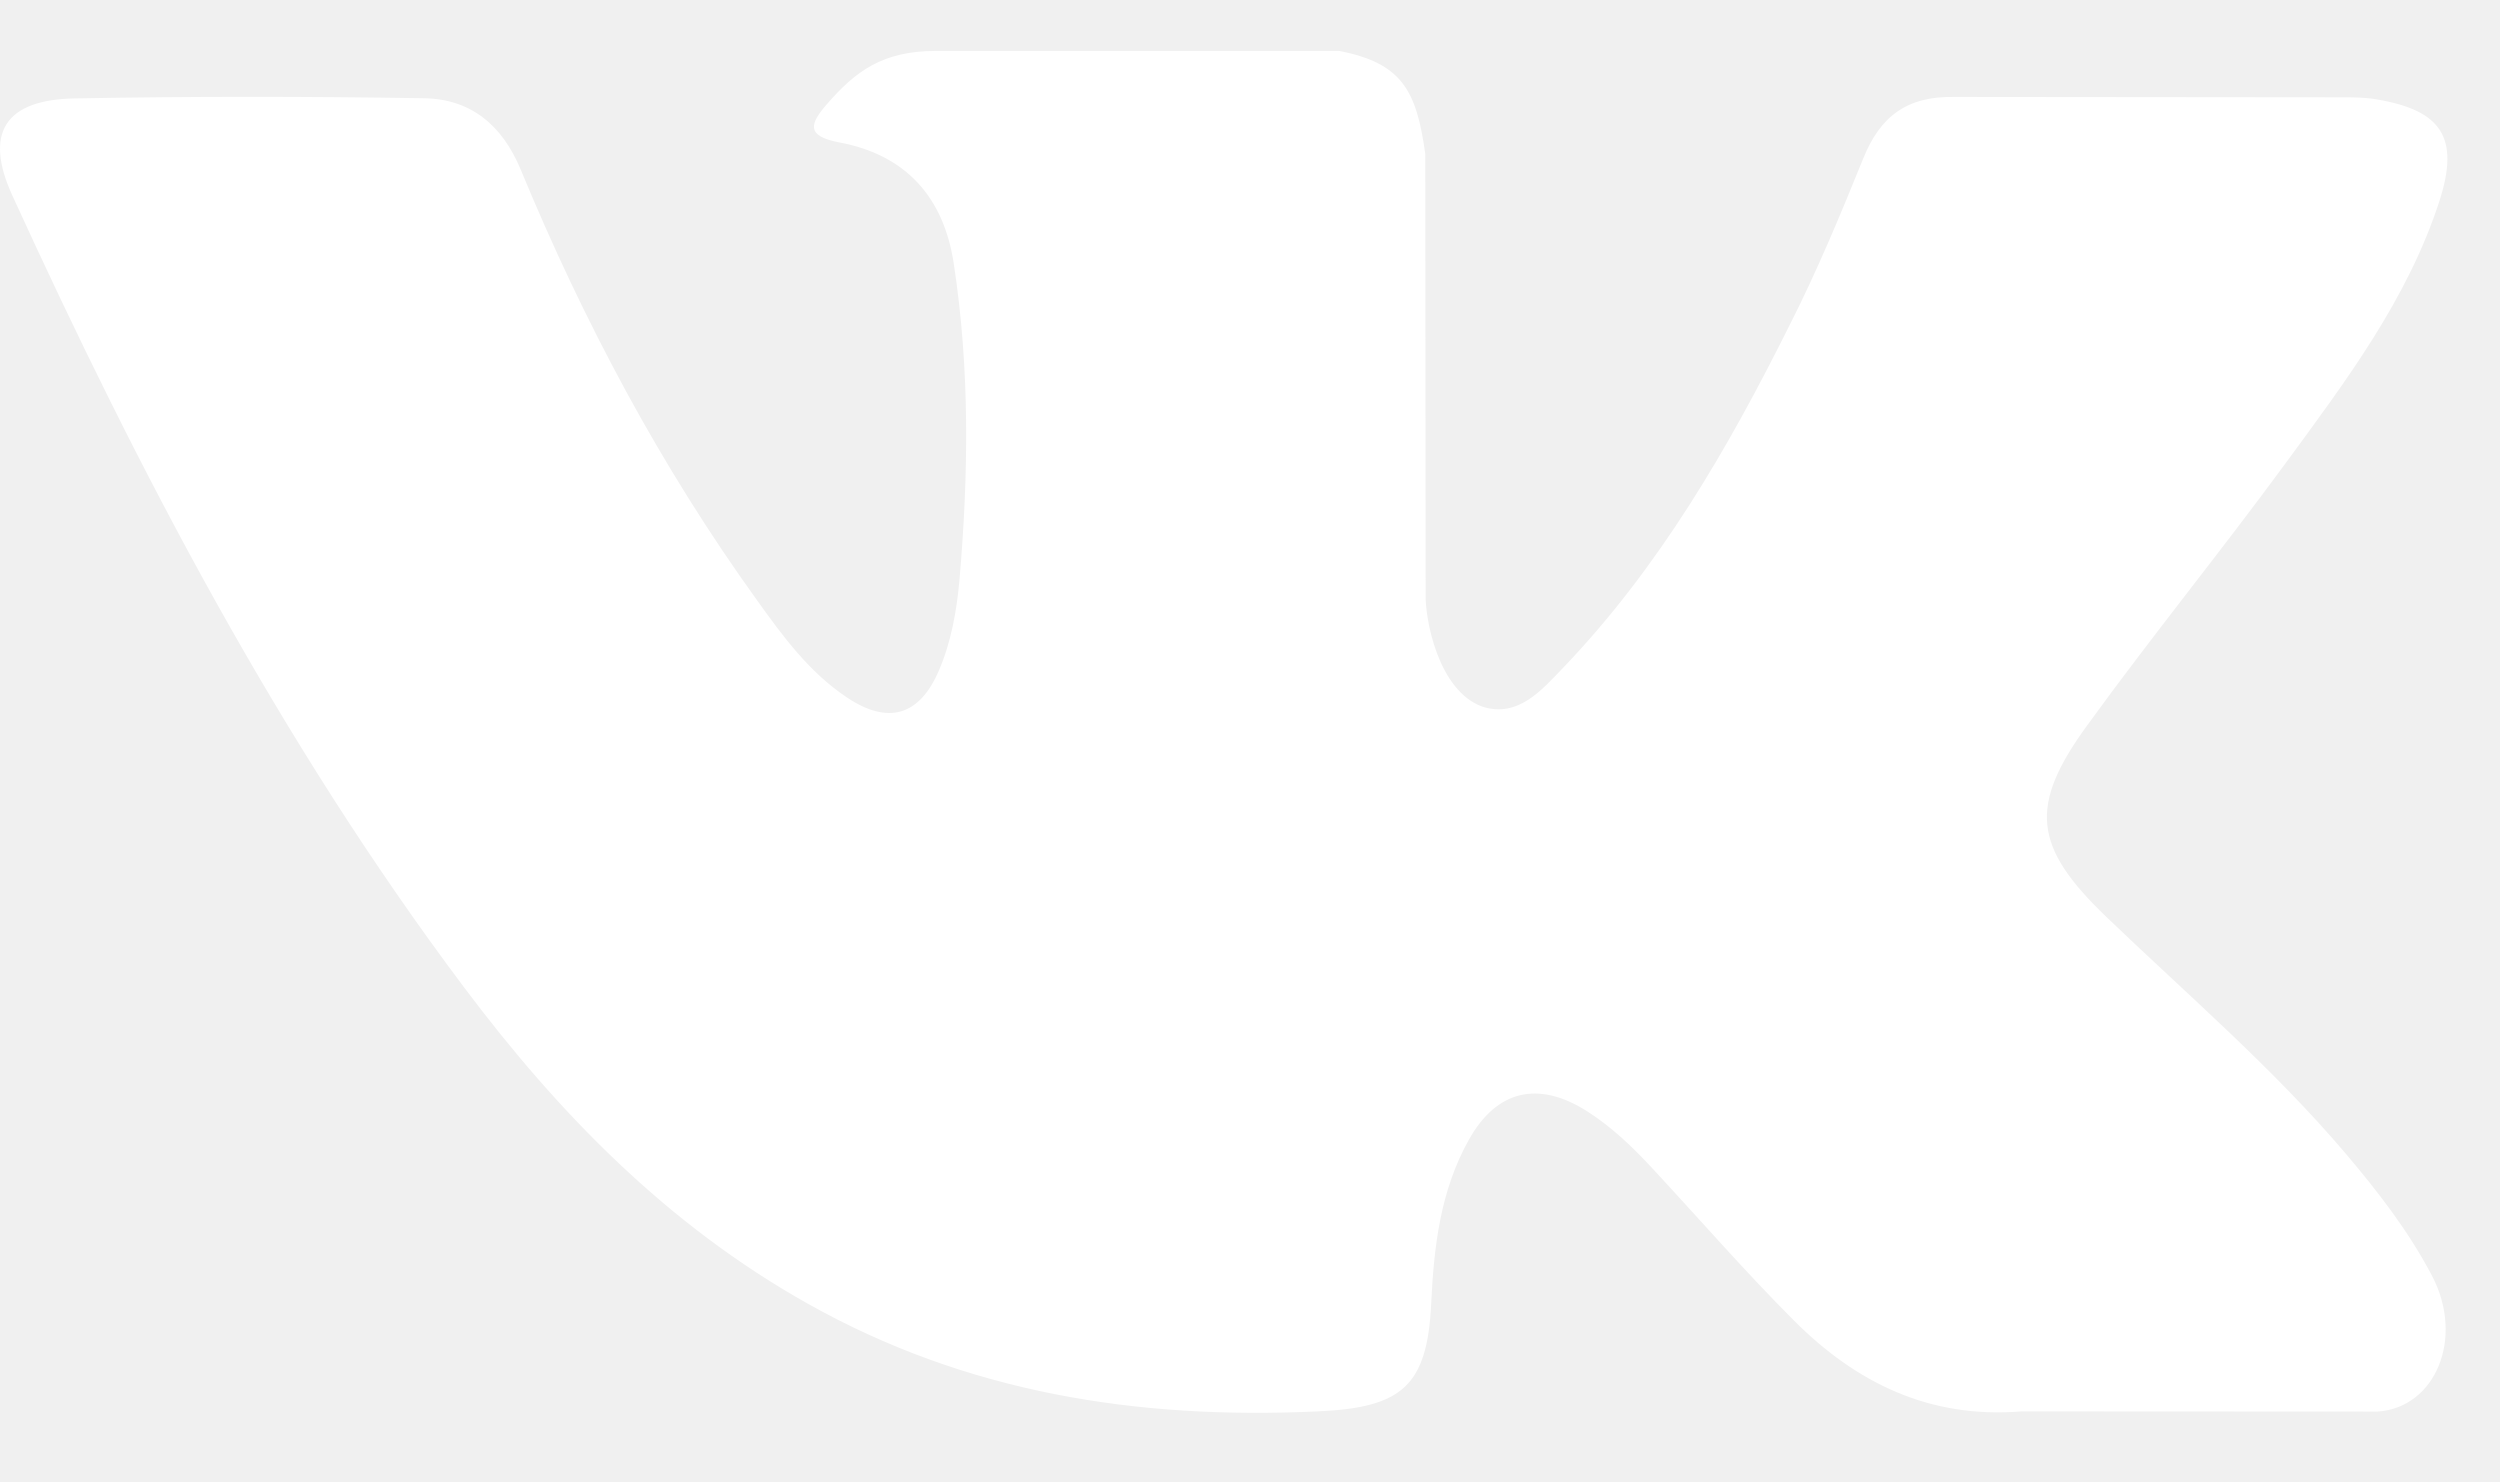
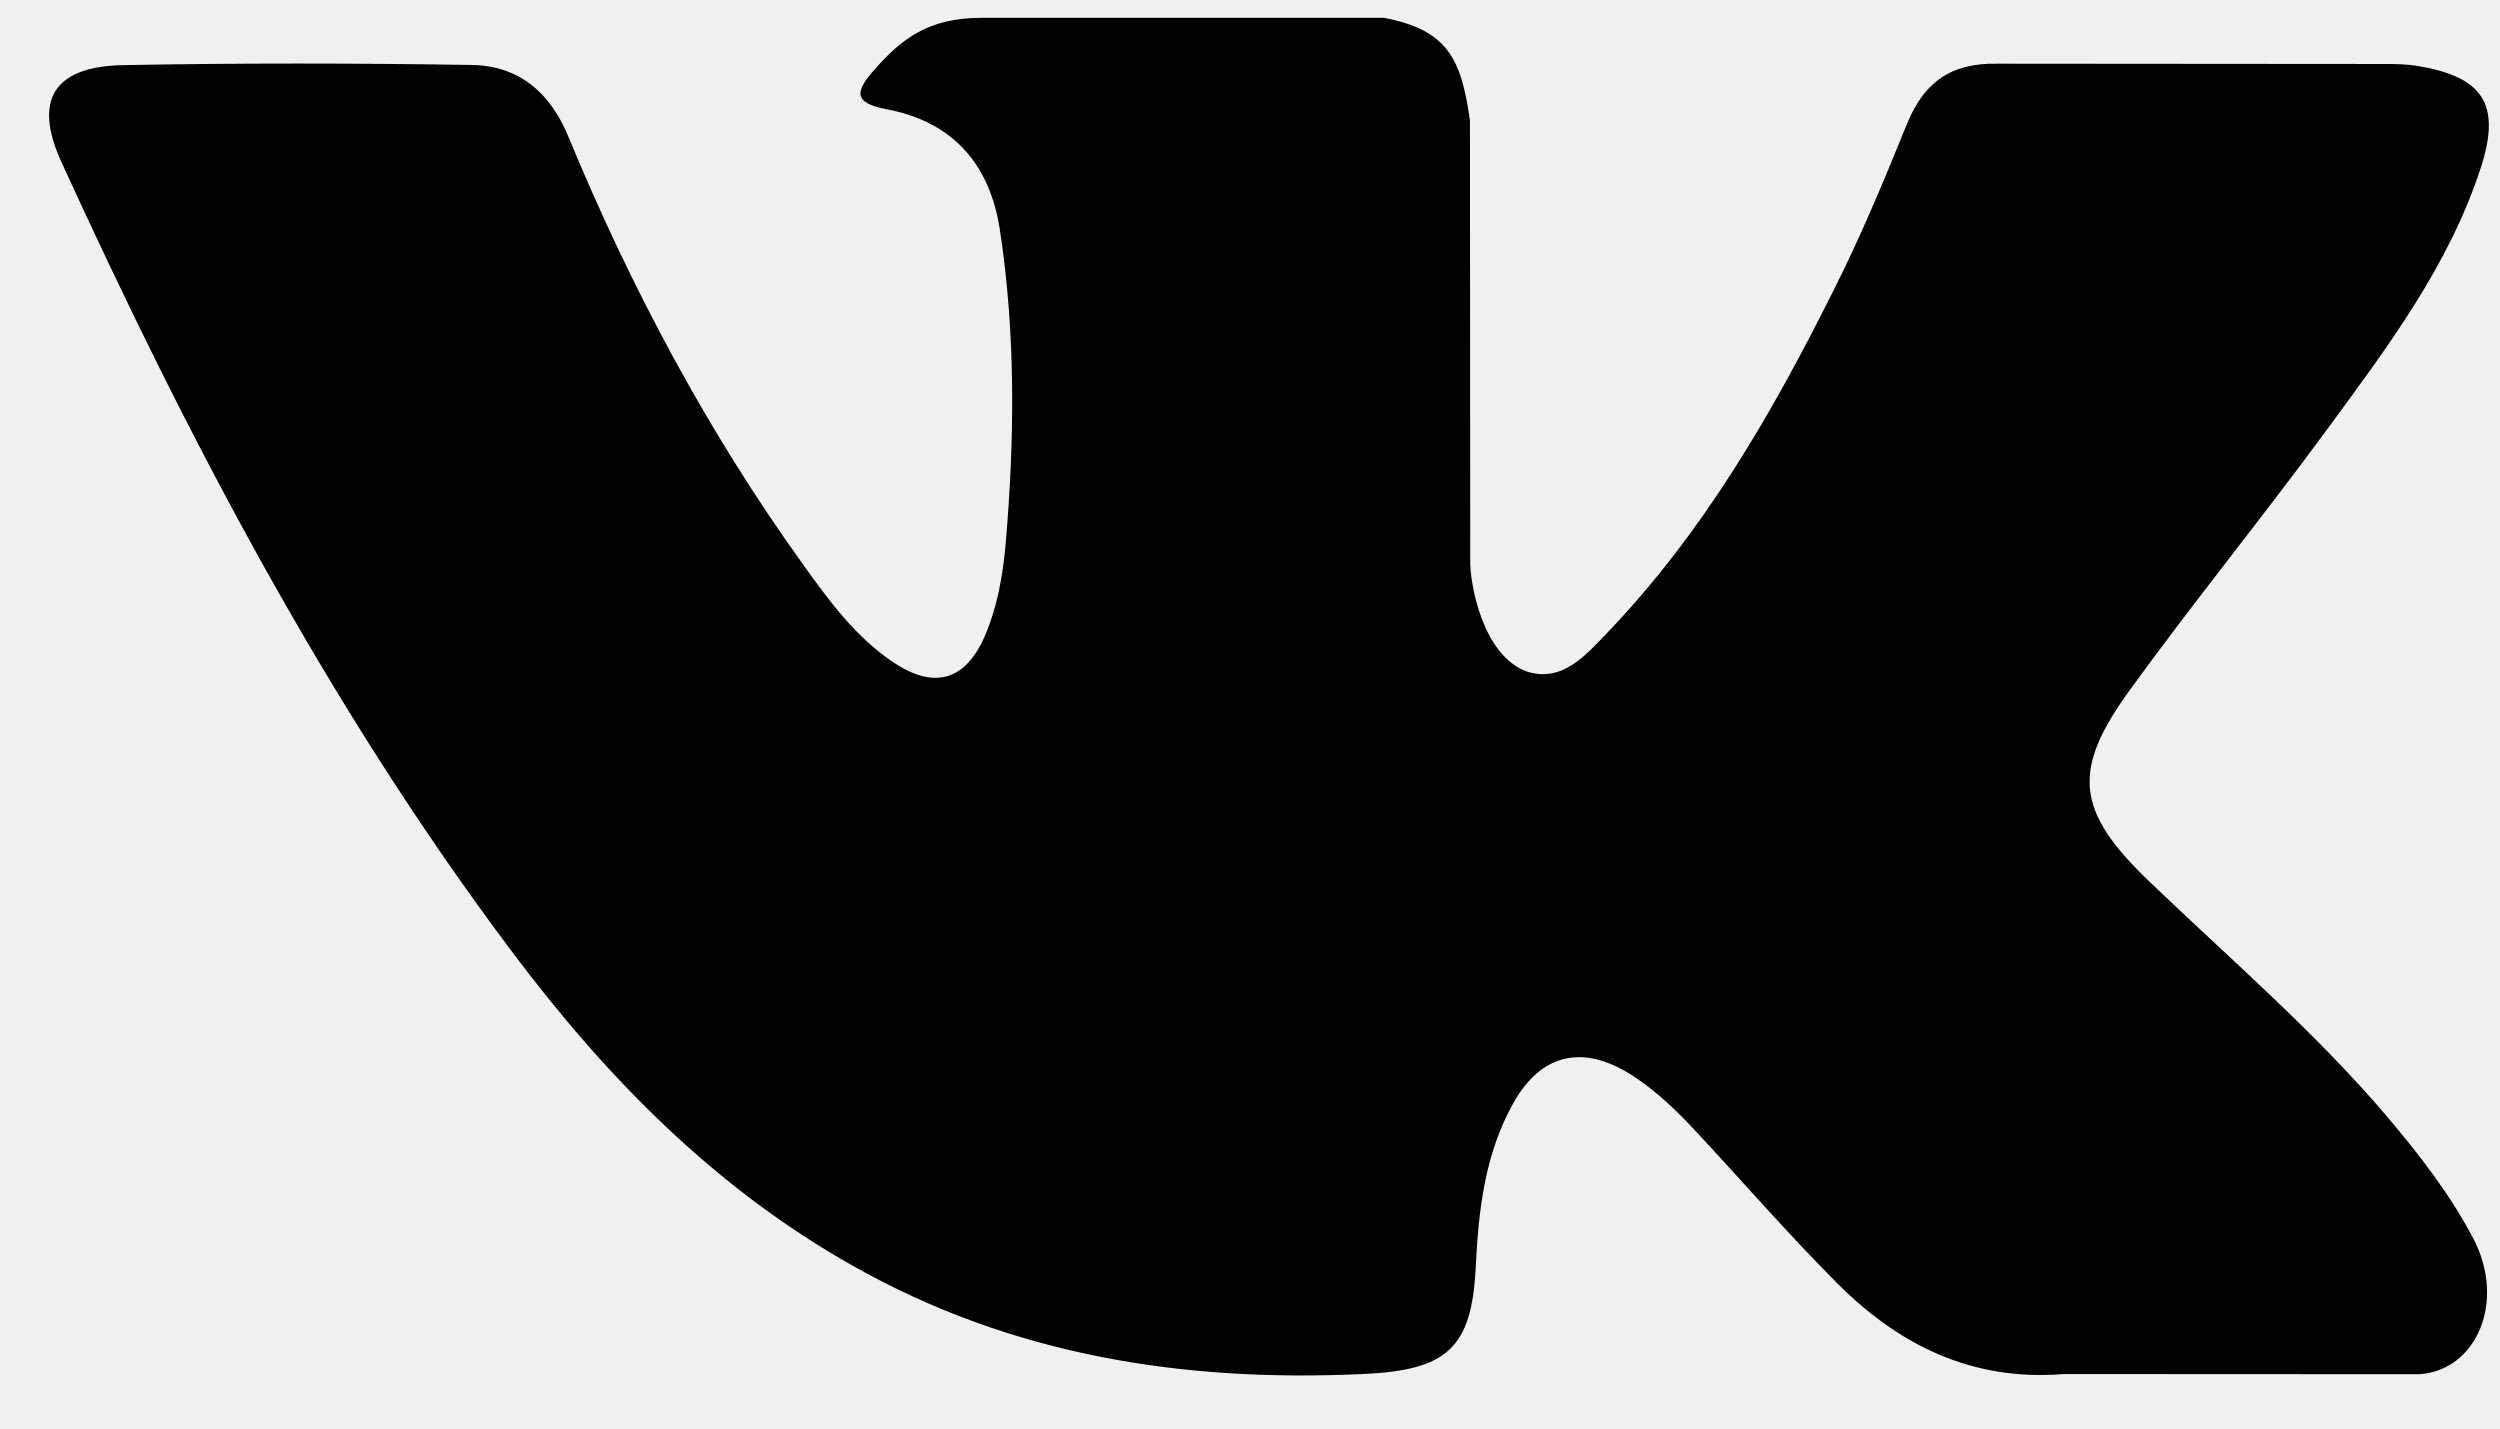
- <svg xmlns="http://www.w3.org/2000/svg" width="27" height="16" viewBox="0 0 27 16" fill="none">
-   <path fill-rule="evenodd" clip-rule="evenodd" d="M22.749 9.903C23.625 10.744 24.551 11.536 25.337 12.463C25.685 12.874 26.014 13.299 26.265 13.777C26.622 14.457 26.298 15.204 25.679 15.245L21.829 15.243C20.836 15.324 20.043 14.931 19.377 14.264C18.843 13.73 18.35 13.161 17.837 12.609C17.628 12.384 17.407 12.172 17.144 12.004C16.618 11.667 16.163 11.77 15.863 12.311C15.556 12.858 15.486 13.466 15.457 14.076C15.415 14.969 15.142 15.203 14.231 15.243C12.284 15.333 10.437 15.044 8.721 14.078C7.207 13.228 6.034 12.025 5.013 10.665C3.024 8.015 1.502 5.104 0.133 2.111C-0.174 1.439 0.051 1.076 0.807 1.063C2.063 1.04 3.319 1.041 4.578 1.061C5.088 1.068 5.426 1.356 5.623 1.83C6.303 3.474 7.134 5.037 8.179 6.487C8.456 6.874 8.739 7.259 9.143 7.53C9.59 7.831 9.93 7.732 10.14 7.242C10.273 6.933 10.332 6.597 10.362 6.266C10.461 5.123 10.475 3.982 10.3 2.843C10.192 2.133 9.785 1.672 9.064 1.538C8.696 1.468 8.751 1.333 8.929 1.127C9.238 0.771 9.529 0.55 10.11 0.55H14.462C15.147 0.682 15.299 0.985 15.393 1.663L15.397 6.416C15.389 6.679 15.53 7.459 16.01 7.632C16.396 7.755 16.649 7.453 16.88 7.214C17.922 6.126 18.665 4.84 19.329 3.509C19.625 2.925 19.878 2.317 20.124 1.709C20.306 1.259 20.592 1.037 21.108 1.047L25.296 1.051C25.421 1.051 25.546 1.052 25.666 1.073C26.372 1.191 26.565 1.489 26.347 2.167C26.004 3.23 25.335 4.116 24.682 5.006C23.984 5.958 23.237 6.875 22.544 7.831C21.907 8.704 21.958 9.144 22.749 9.903Z" fill="white" />
+ <svg xmlns="http://www.w3.org/2000/svg" width="42" height="24" viewBox="0 0 42 24" fill="none">
+   <path fill-rule="evenodd" clip-rule="evenodd" d="M36.101 14.802C37.46 16.107 38.895 17.335 40.115 18.773C40.654 19.41 41.164 20.069 41.553 20.81C42.106 21.865 41.605 23.024 40.645 23.087L34.674 23.084C33.134 23.209 31.905 22.6 30.872 21.565C30.045 20.737 29.28 19.854 28.484 18.999C28.159 18.651 27.818 18.321 27.41 18.06C26.595 17.539 25.888 17.698 25.422 18.536C24.947 19.384 24.839 20.327 24.793 21.274C24.729 22.658 24.305 23.021 22.892 23.084C19.873 23.223 17.009 22.774 14.348 21.277C12.001 19.959 10.181 18.093 8.598 15.984C5.514 11.875 3.153 7.361 1.031 2.72C0.554 1.677 0.904 1.114 2.076 1.094C4.024 1.058 5.972 1.061 7.923 1.091C8.714 1.103 9.238 1.55 9.544 2.285C10.598 4.834 11.888 7.257 13.507 9.505C13.937 10.105 14.377 10.703 15.003 11.123C15.695 11.59 16.222 11.436 16.549 10.677C16.755 10.197 16.845 9.677 16.893 9.162C17.046 7.39 17.067 5.622 16.797 3.855C16.629 2.753 15.999 2.038 14.88 1.832C14.309 1.723 14.394 1.514 14.67 1.194C15.15 0.641 15.602 0.299 16.502 0.299H23.25C24.313 0.504 24.548 0.974 24.695 2.025L24.7 9.396C24.689 9.803 24.907 11.012 25.652 11.282C26.249 11.472 26.642 11.004 27 10.633C28.616 8.946 29.768 6.952 30.799 4.888C31.257 3.981 31.65 3.038 32.031 2.097C32.313 1.398 32.756 1.054 33.557 1.07L40.05 1.075C40.244 1.075 40.439 1.077 40.625 1.11C41.72 1.293 42.019 1.755 41.681 2.806C41.148 4.456 40.112 5.828 39.099 7.209C38.016 8.685 36.858 10.107 35.783 11.59C34.796 12.944 34.875 13.626 36.101 14.802Z" fill="black" />
</svg>
